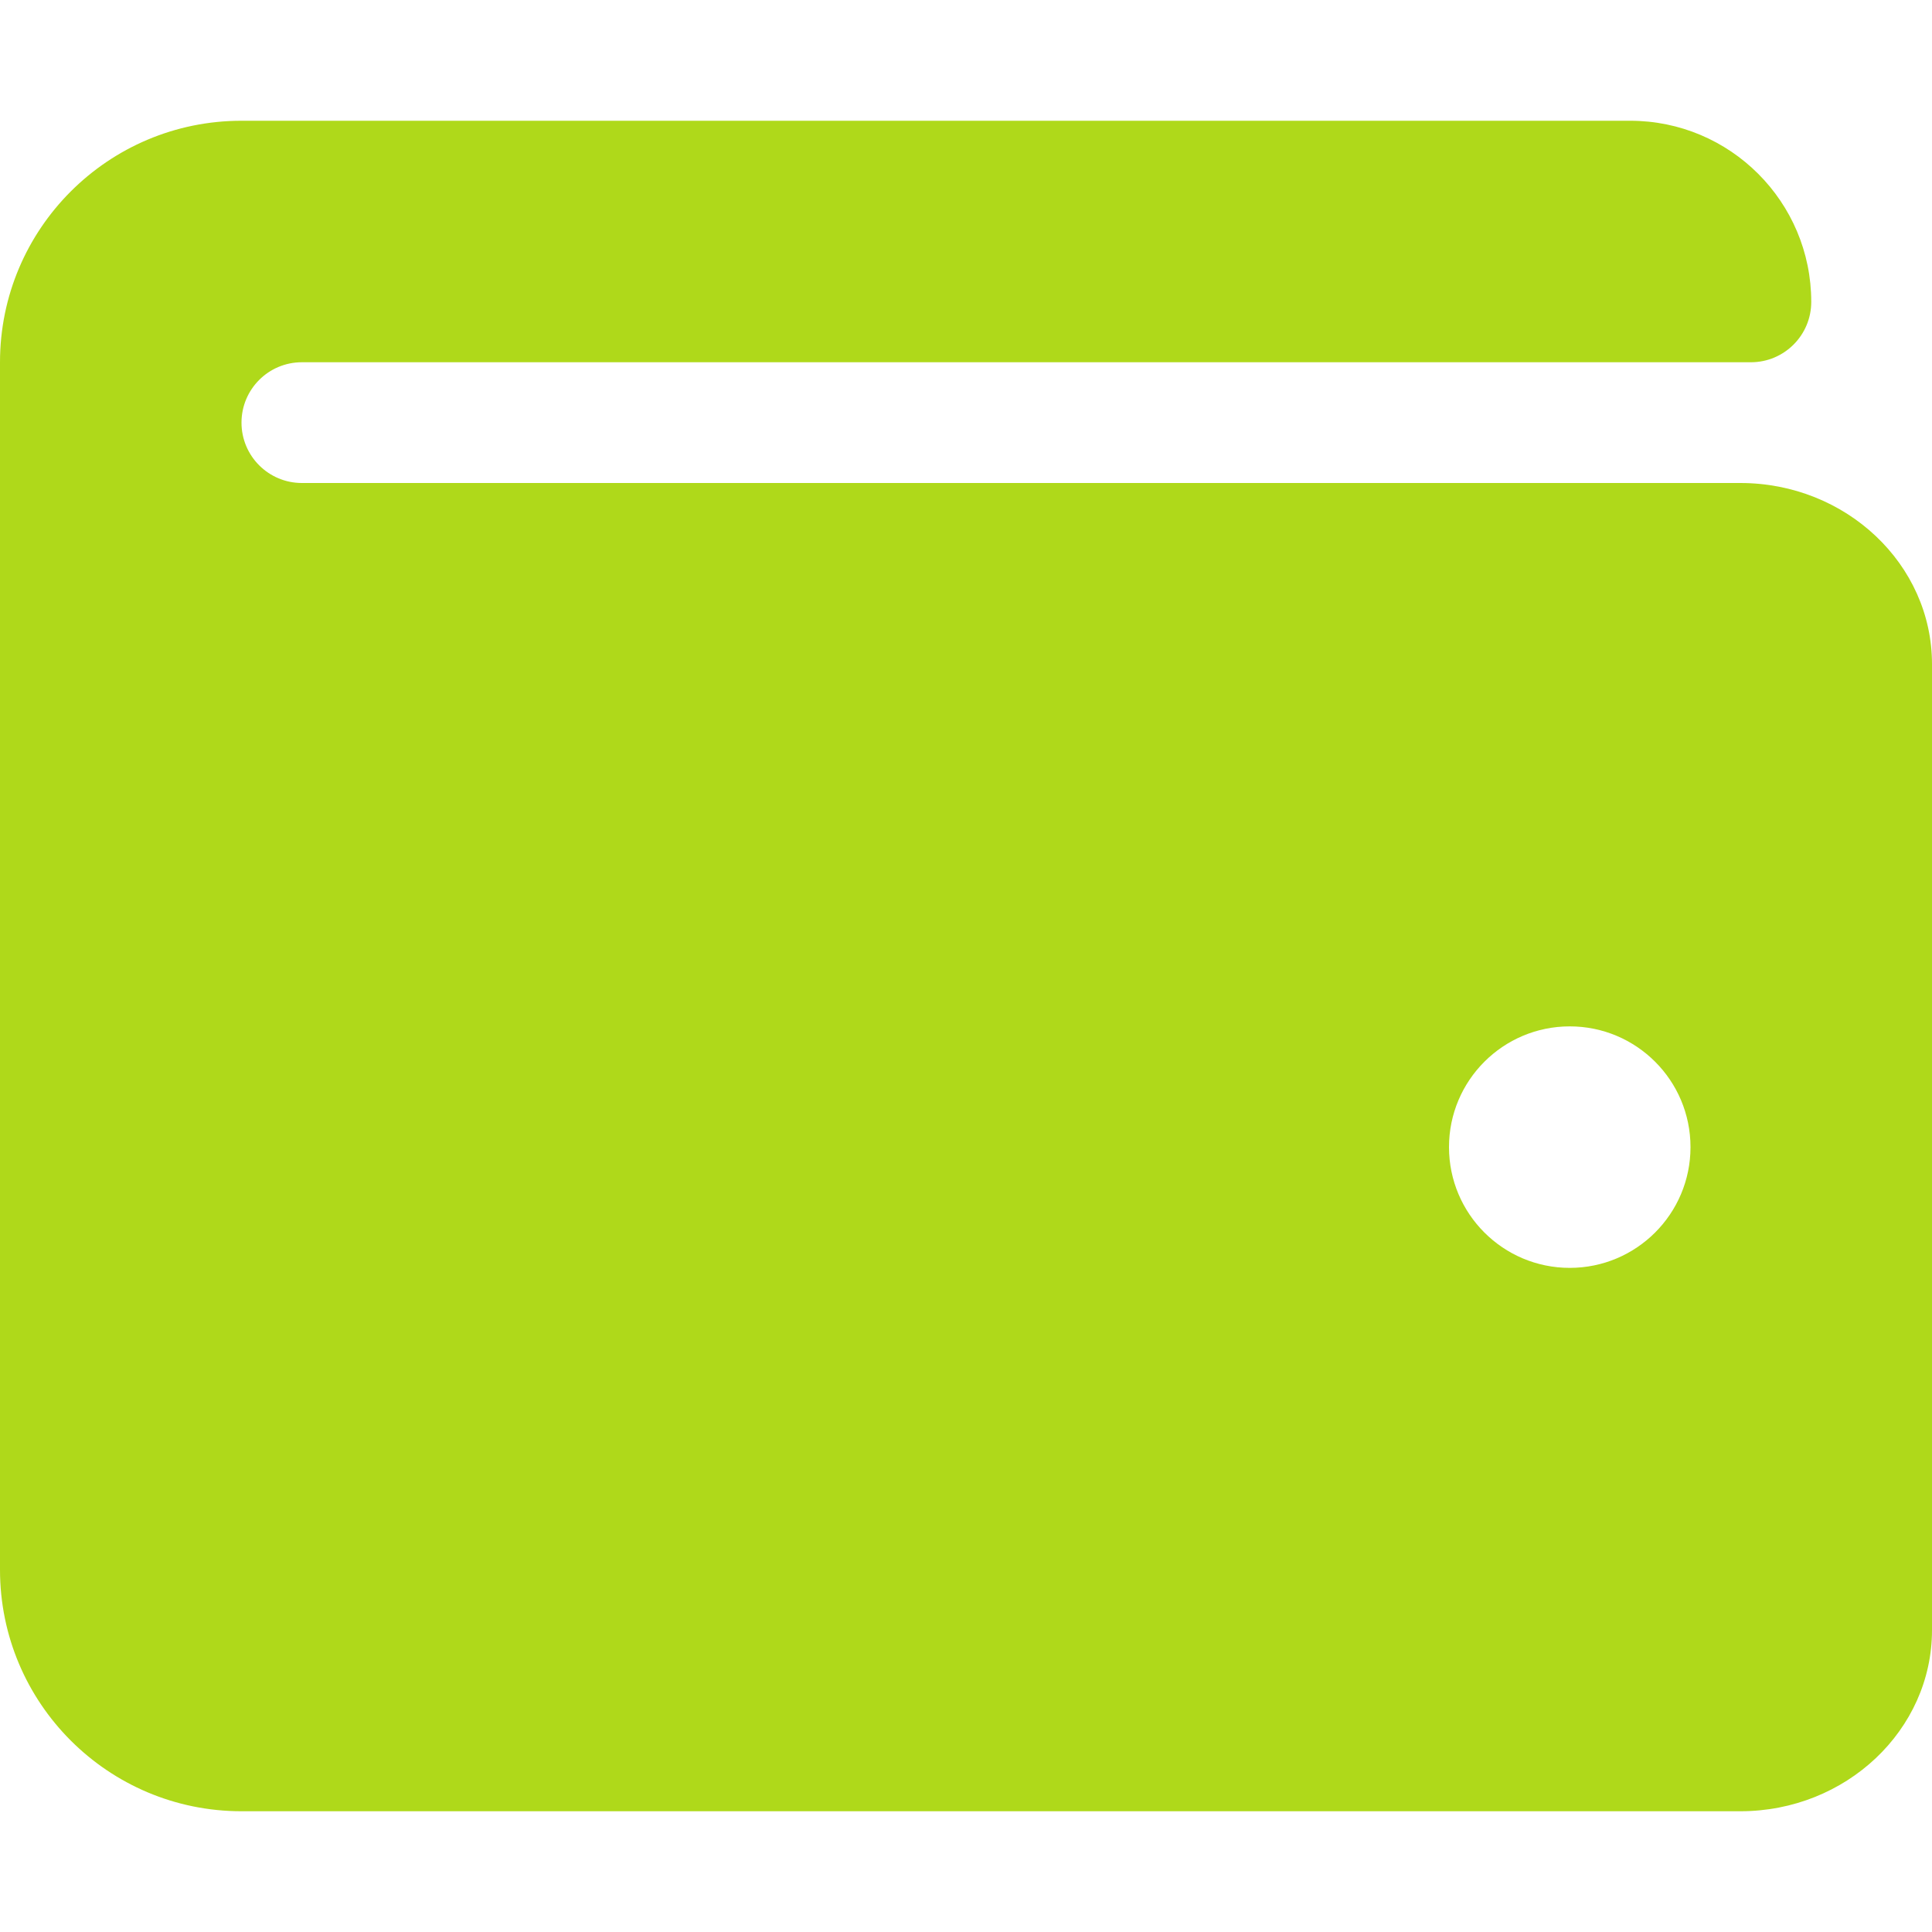
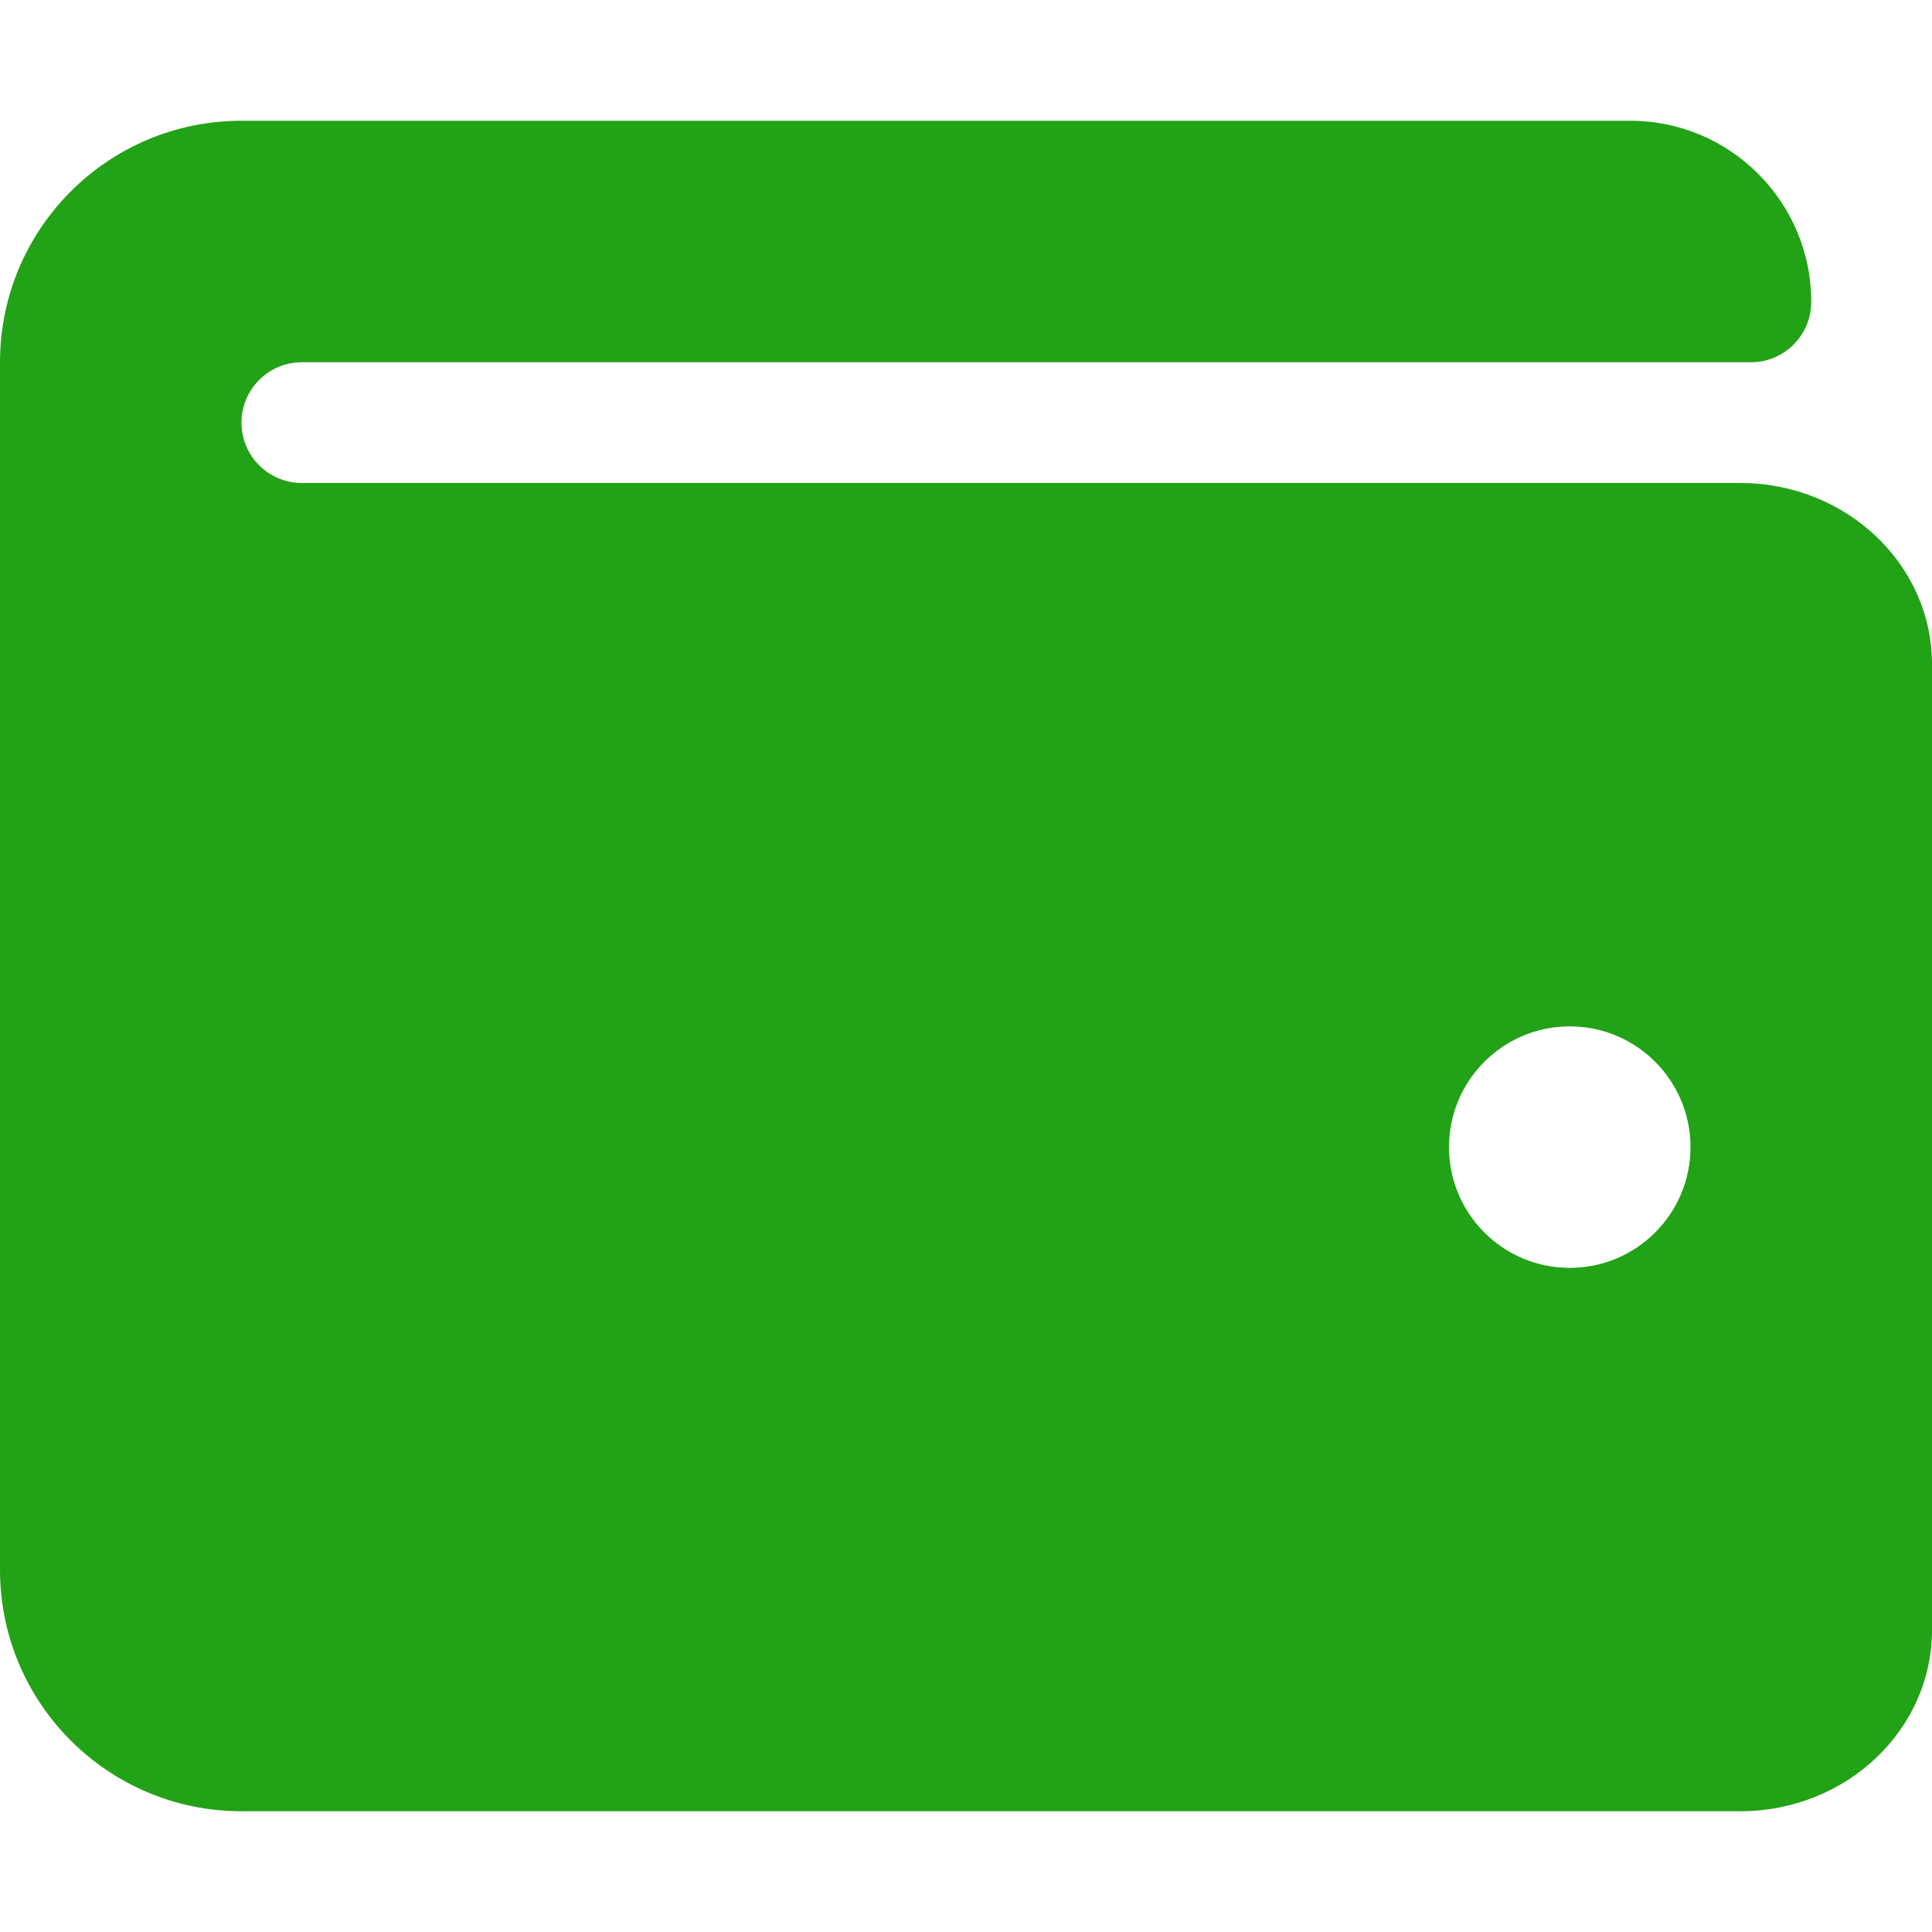
<svg xmlns="http://www.w3.org/2000/svg" aria-hidden="true" focusable="false" data-prefix="fas" data-icon="wallet" class="svg-inline--fa fa-wallet fa-w-16" role="img" viewBox="0 0 512 512">
-   <path fill="#afd91a" d="M461.2 128H80c-8.84 0-16-7.16-16-16s7.16-16 16-16h384c8.84 0 16-7.16 16-16 0-26.51-21.49-48-48-48H64C28.65 32 0 60.65 0 96v320c0 35.35 28.65 64 64 64h397.2c28.02 0 50.8-21.53 50.8-48V176c0-26.47-22.78-48-50.8-48zM416 336c-17.67 0-32-14.33-32-32s14.33-32 32-32 32 14.33 32 32-14.33 32-32 32z" />
+   <path fill="#22a216" d="M461.2 128H80c-8.84 0-16-7.16-16-16s7.16-16 16-16h384c8.84 0 16-7.16 16-16 0-26.51-21.49-48-48-48H64C28.65 32 0 60.65 0 96v320c0 35.35 28.65 64 64 64h397.2c28.02 0 50.8-21.53 50.8-48V176c0-26.47-22.78-48-50.8-48zM416 336c-17.67 0-32-14.33-32-32s14.33-32 32-32 32 14.33 32 32-14.33 32-32 32z" />
</svg>
